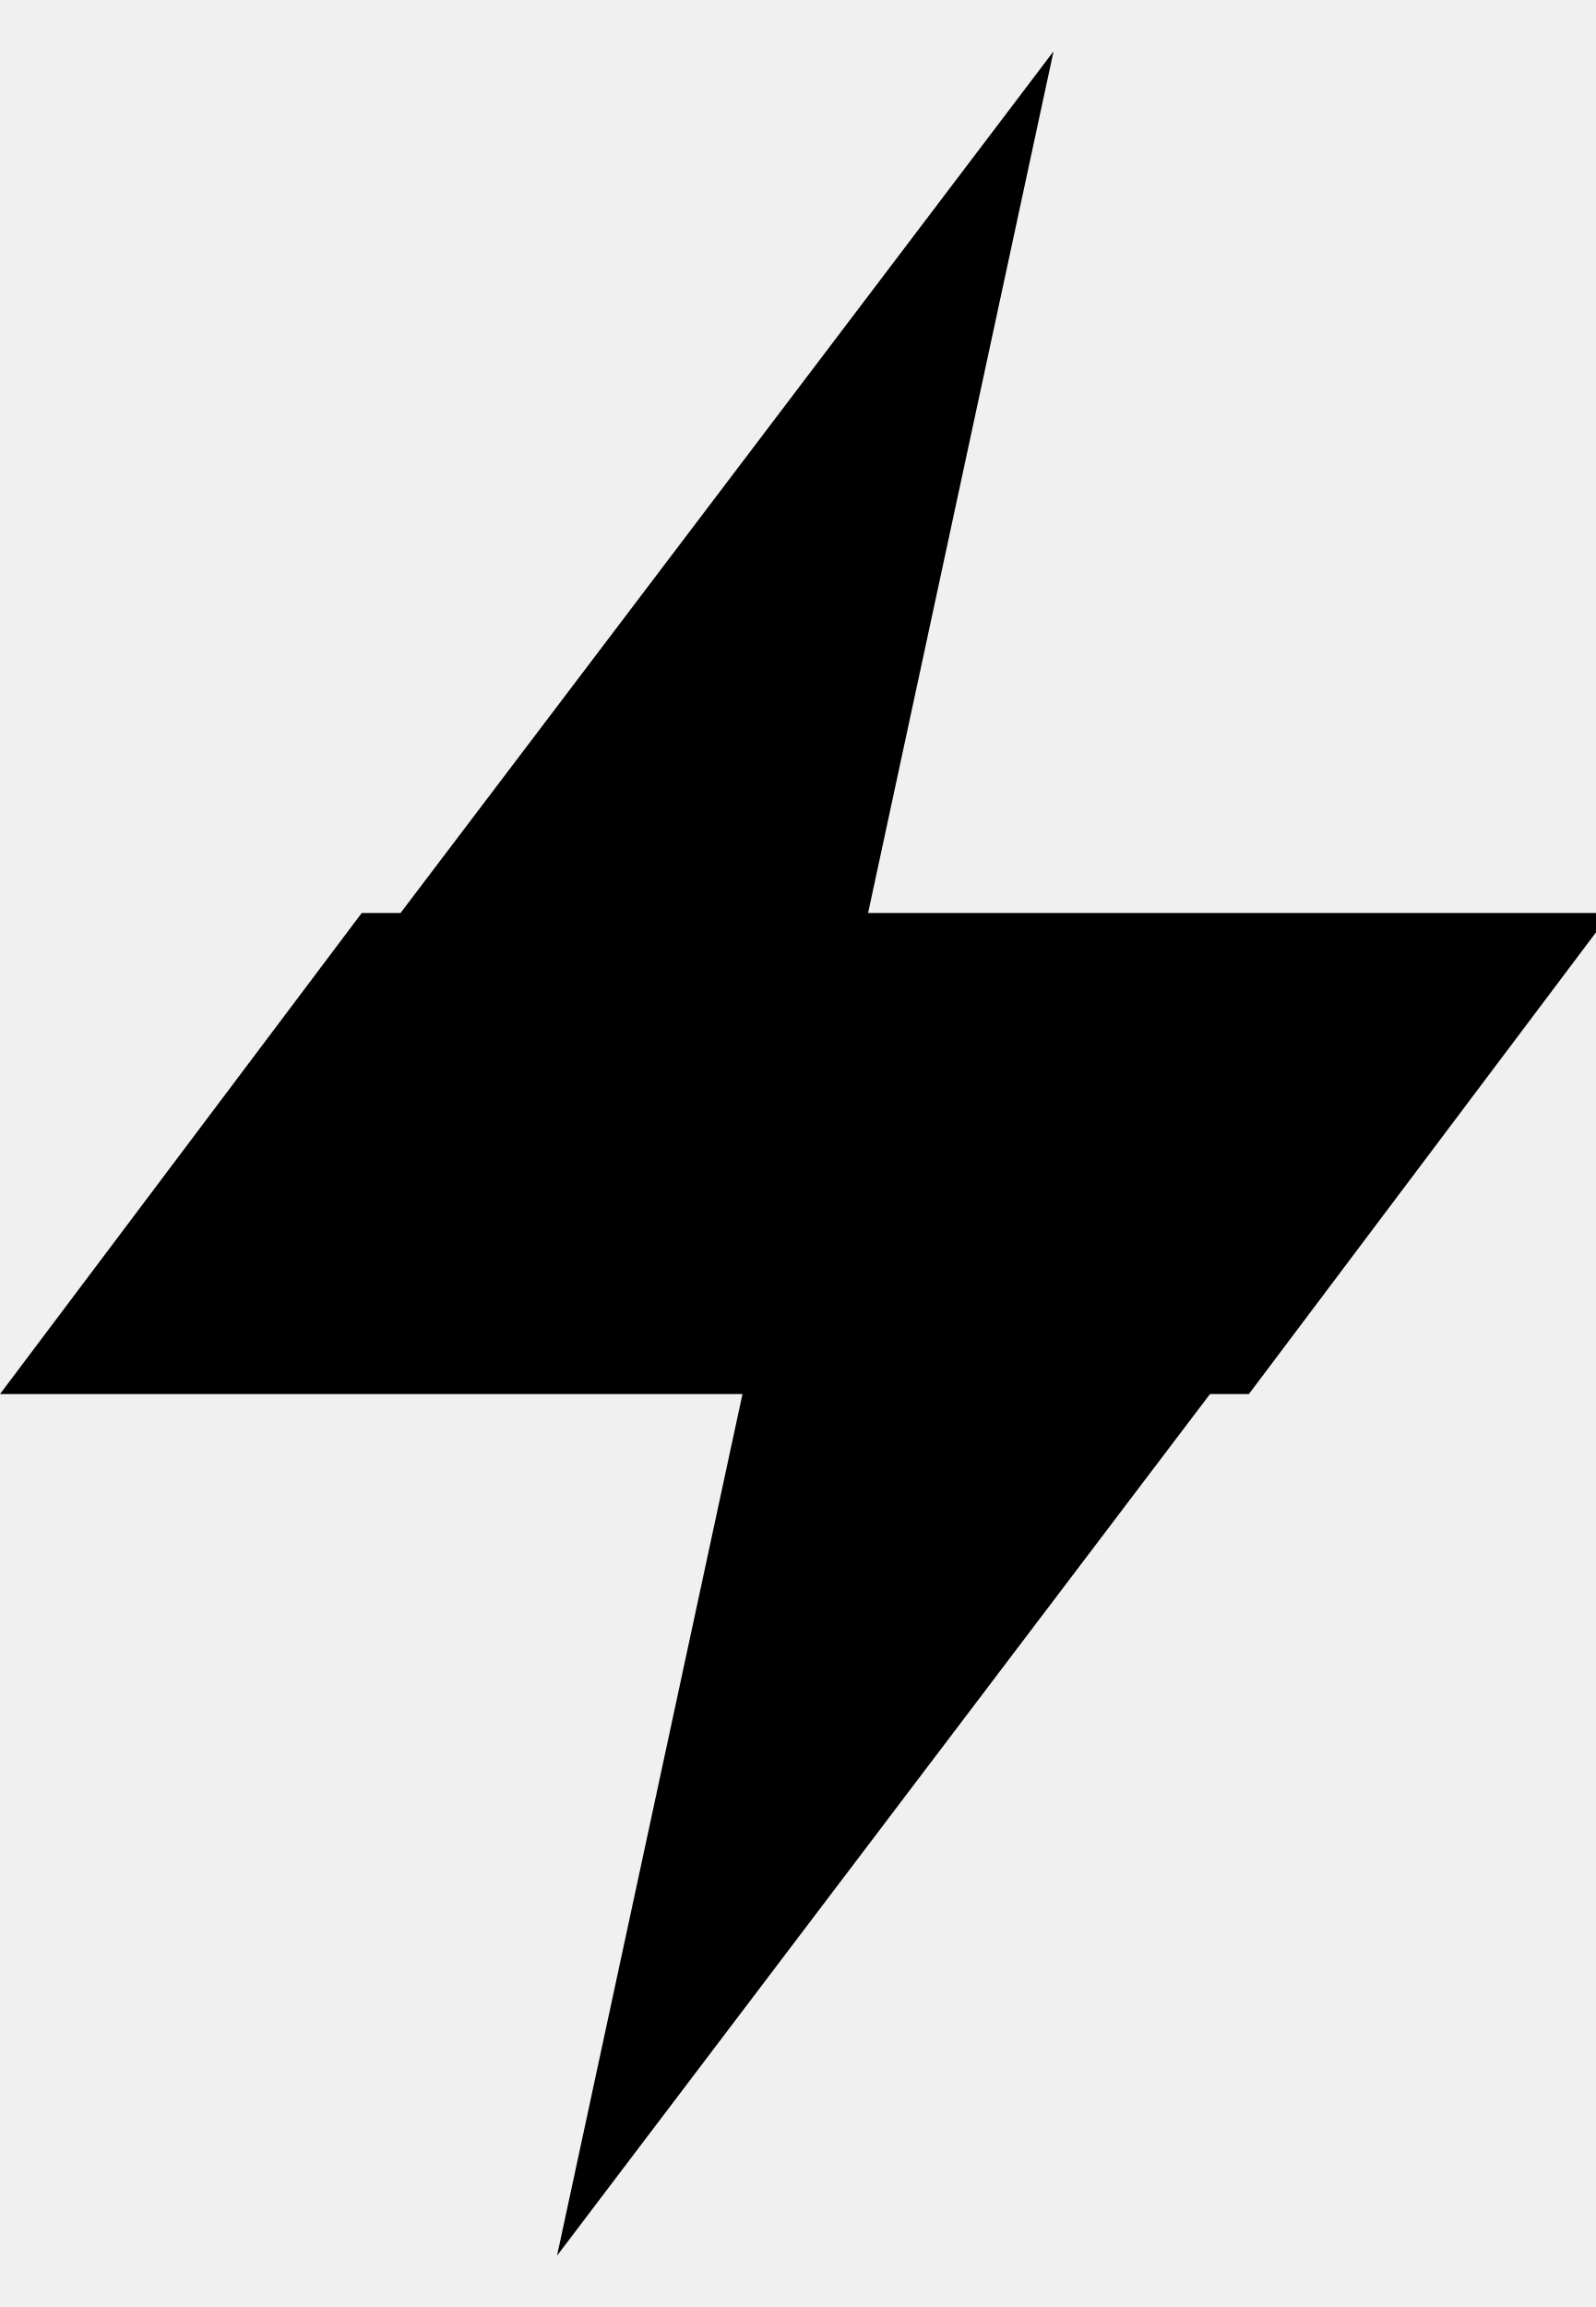
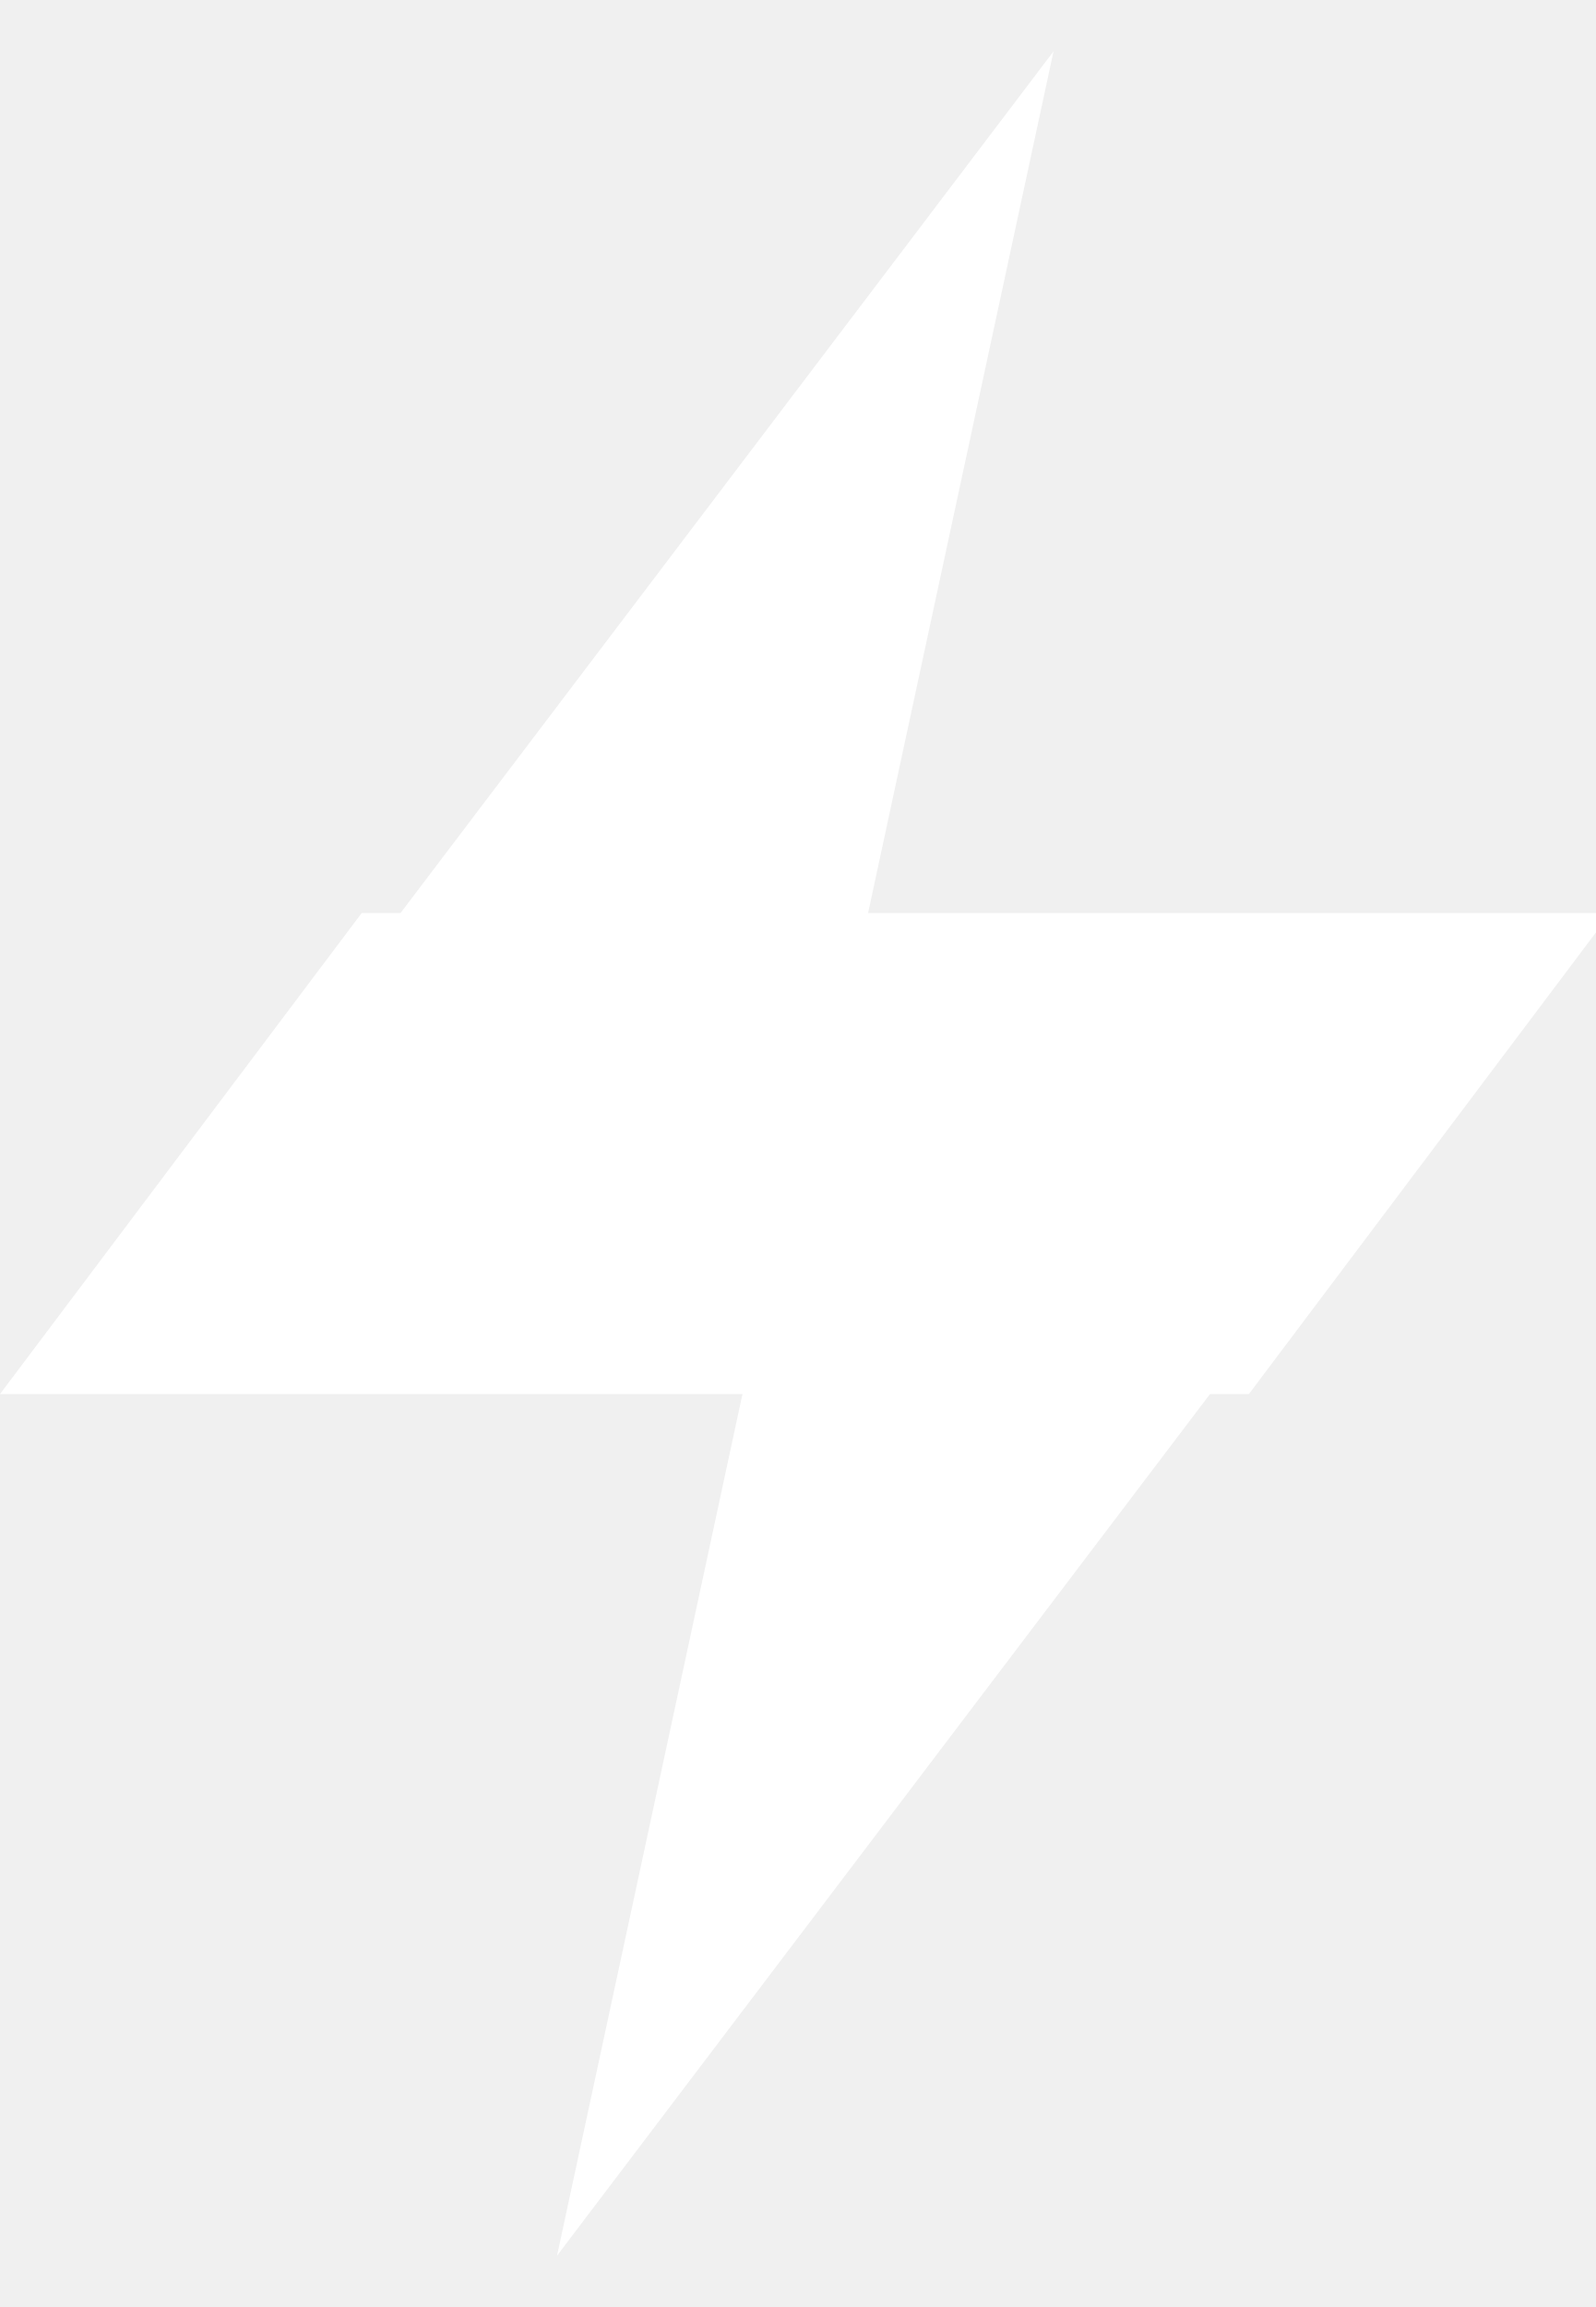
<svg xmlns="http://www.w3.org/2000/svg" width="31.114" height="44.981" viewBox="0 0 31.114 44.981" class="mr-2" style="width: 0.9rem; height: 0.9rem;">
  <g id="Group_1331" data-name="Group 1331" transform="translate(-47.168 -21.519)">
    <g id="Group_1321" data-name="Group 1321" transform="translate(-247.872 -130.693)">
-       <path id="Path_1838" data-name="Path 1838" d="M355.676,152.213l-3.832,17.8h-9.661Z" transform="translate(-40.089 1)" fill-rule="evenodd" fill="currentColor" />
-       <path id="Path_1839" data-name="Path 1839" d="M326.45,271.184l-7.053,9.379H295.04l7.054-9.379Z" transform="translate(0 -101.17)" fill-rule="evenodd" fill="currentColor" />
-       <path id="Path_1840" data-name="Path 1840" d="M381.139,333.864l-13.493,17.8,3.832-17.8Z" transform="translate(-61.742 -155.472)" fill-rule="evenodd" fill="currentColor" />
+       <path id="Path_1838" data-name="Path 1838" d="M355.676,152.213l-3.832,17.8h-9.661Z" transform="translate(-40.089 1)" fill-rule="evenodd" fill="#fff" />
+       <path id="Path_1839" data-name="Path 1839" d="M326.45,271.184l-7.053,9.379H295.04l7.054-9.379Z" transform="translate(0 -101.17)" fill-rule="evenodd" fill="#fff">
+             </path>
+       <path id="Path_1840" data-name="Path 1840" d="M381.139,333.864l-13.493,17.8,3.832-17.8Z" transform="translate(-61.742 -155.472)" fill-rule="evenodd" fill="#fff" />
    </g>
  </g>
</svg>
